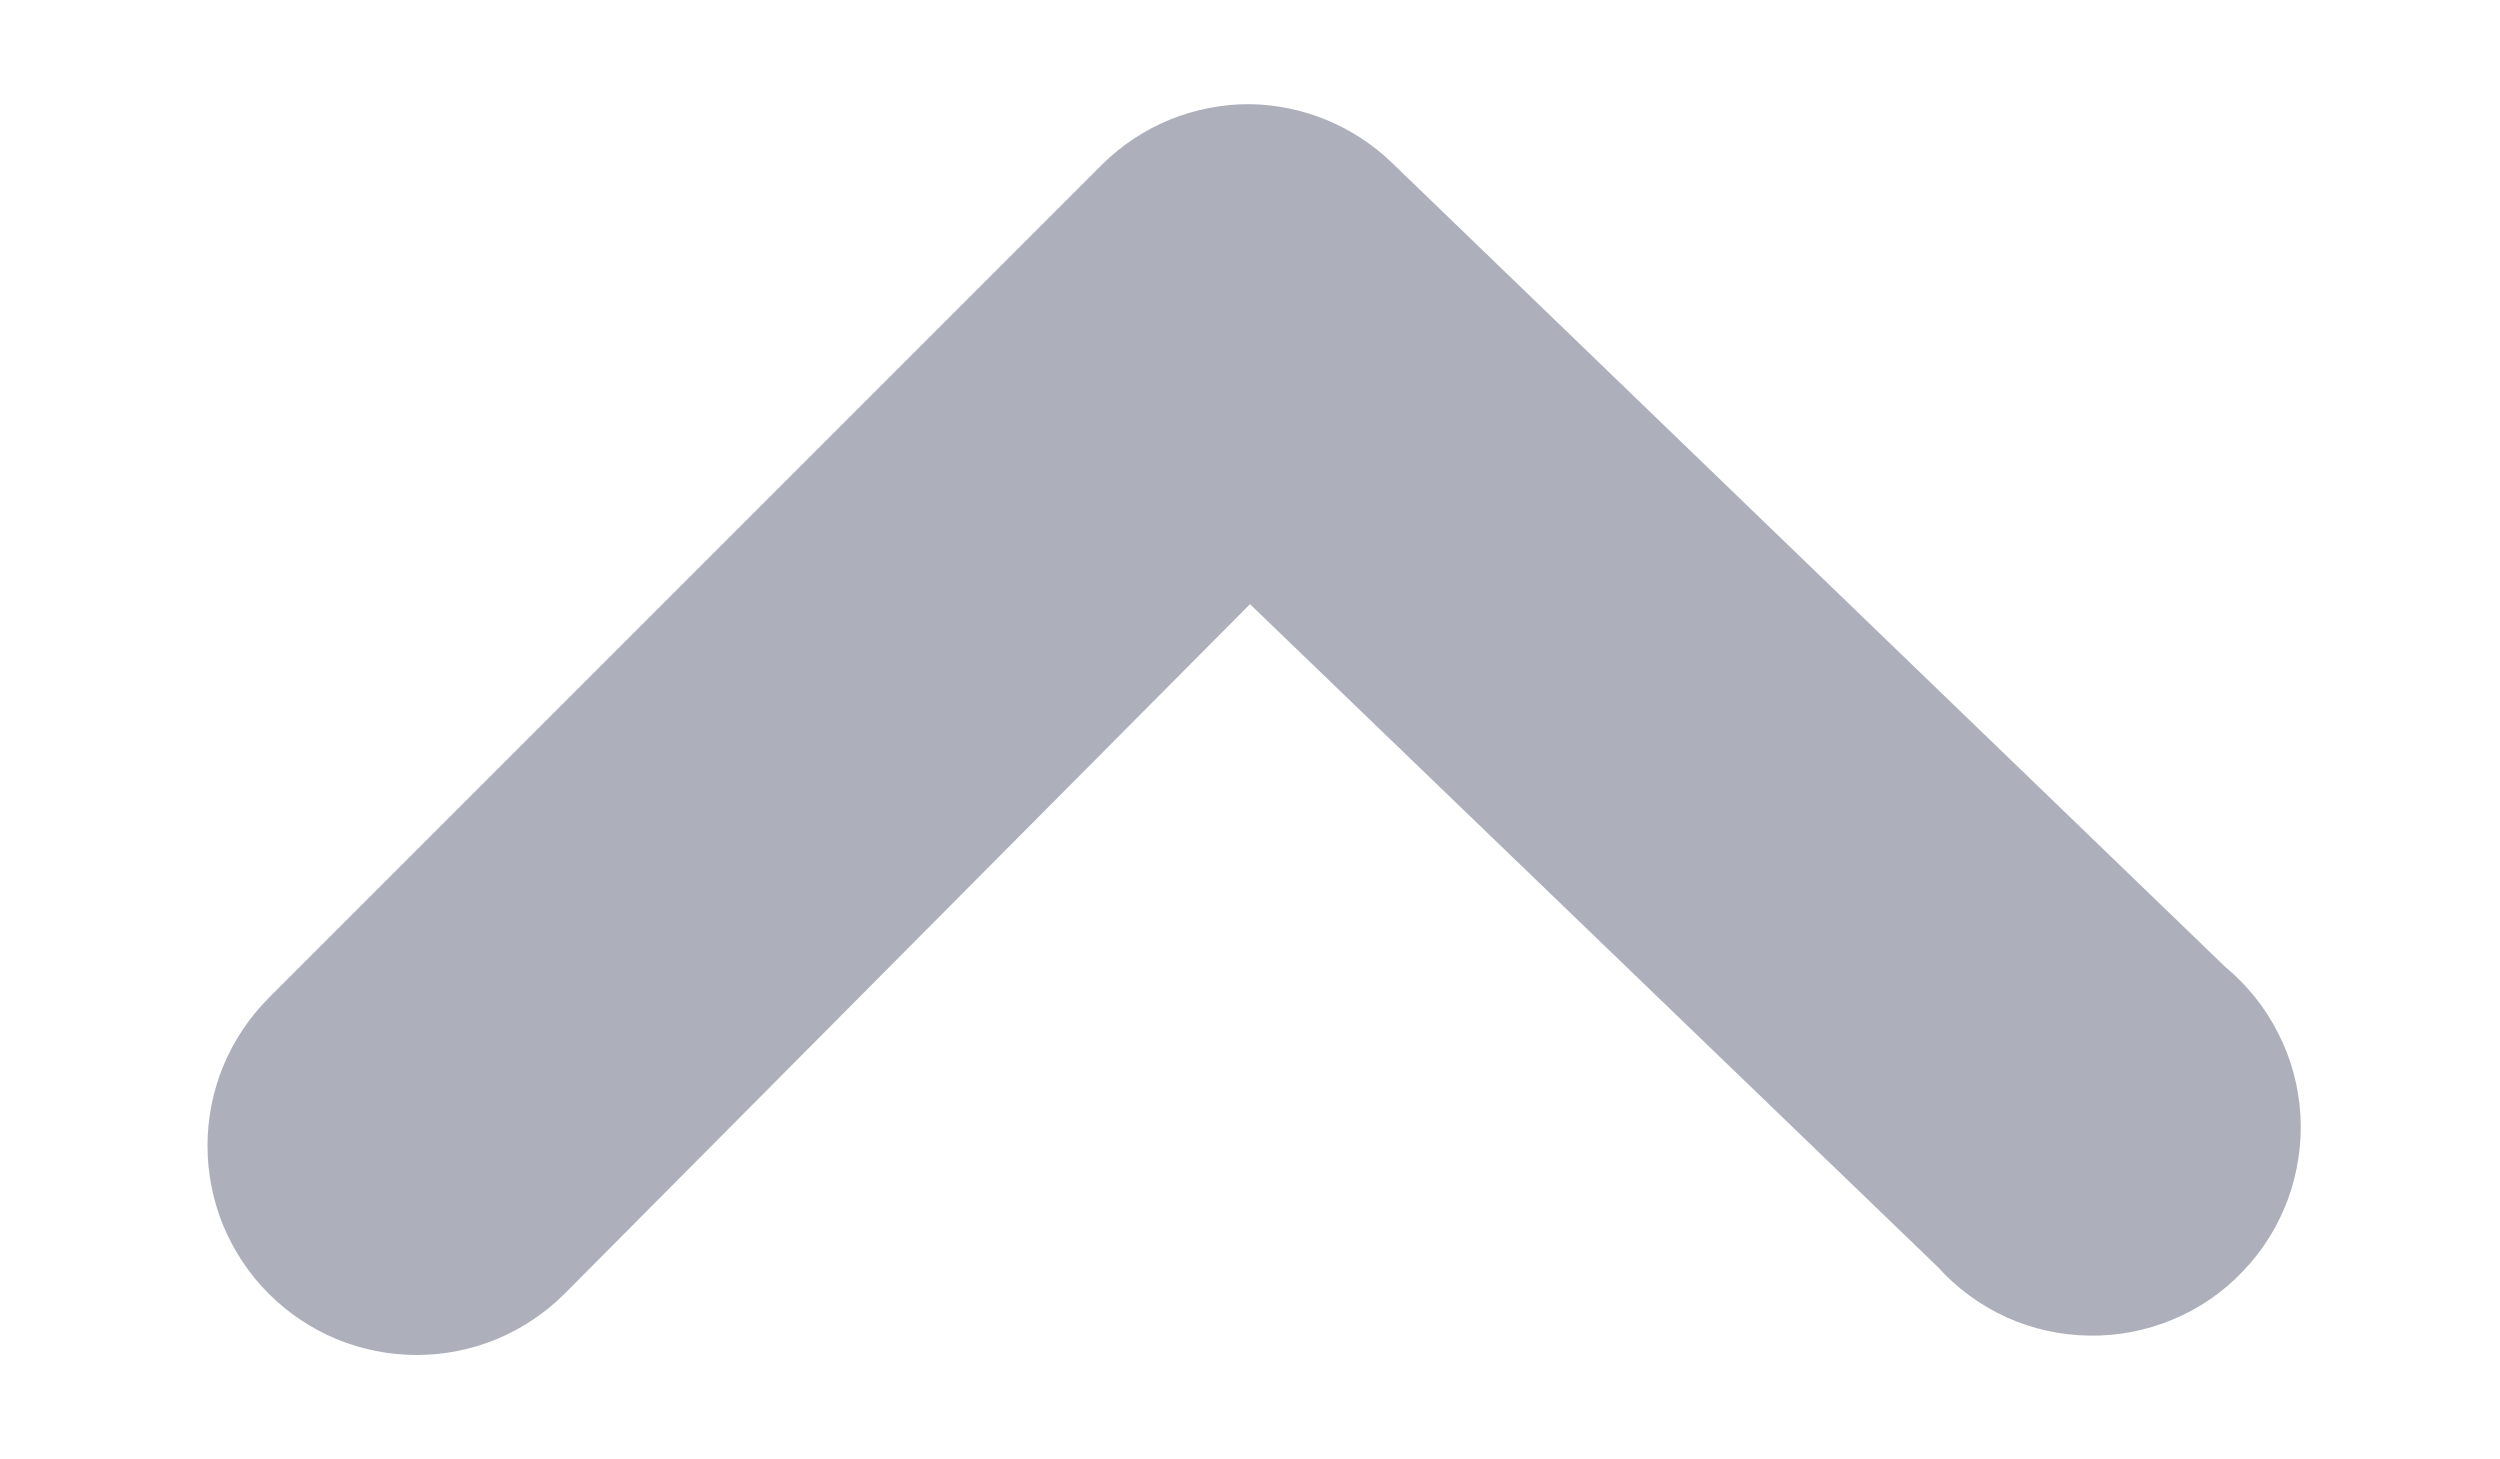
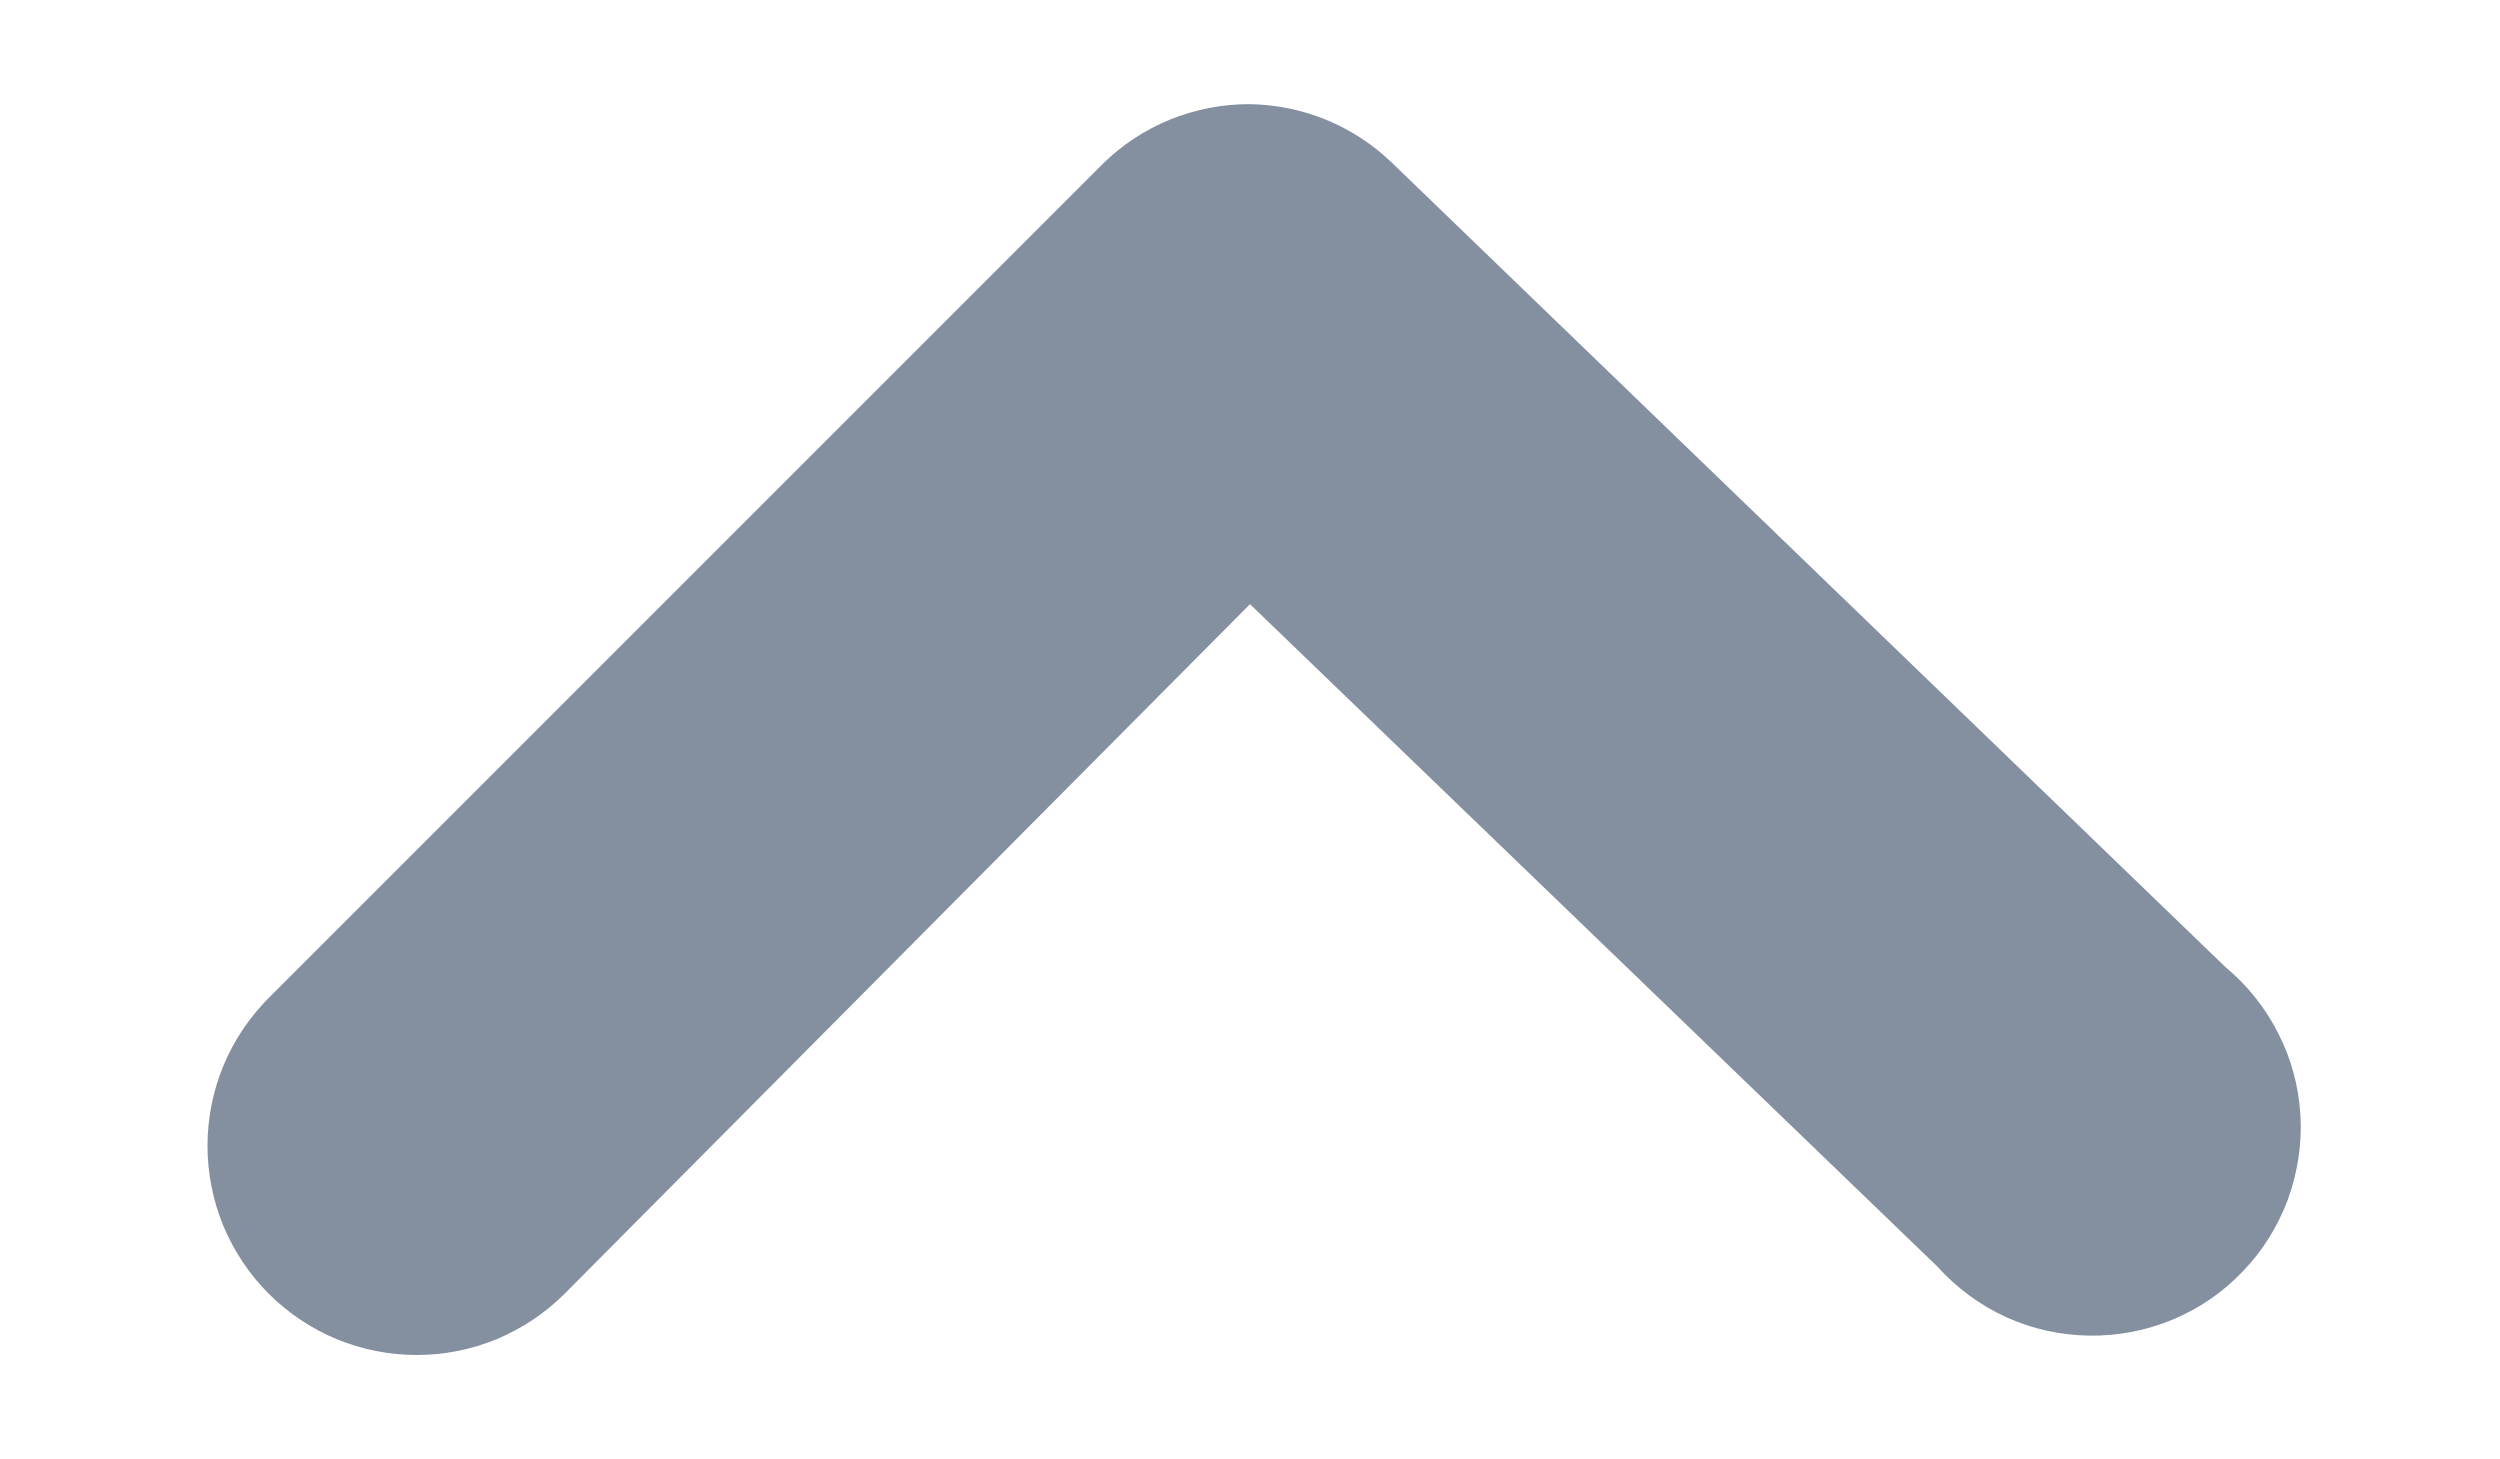
<svg xmlns="http://www.w3.org/2000/svg" width="12" height="7" viewBox="0 0 12 7" fill="none">
-   <path d="M6 0.5C5.868 0.499 5.738 0.525 5.616 0.574C5.494 0.624 5.383 0.697 5.29 0.79L1.29 4.79C1.197 4.883 1.123 4.994 1.072 5.116C1.022 5.238 0.996 5.368 0.996 5.5C0.996 5.632 1.022 5.762 1.072 5.884C1.123 6.006 1.197 6.117 1.29 6.21C1.383 6.303 1.494 6.377 1.616 6.428C1.738 6.478 1.868 6.504 2 6.504C2.132 6.504 2.262 6.478 2.384 6.428C2.506 6.377 2.617 6.303 2.71 6.21L6 2.9L9.3 6.08C9.392 6.182 9.504 6.265 9.629 6.322C9.754 6.379 9.89 6.409 10.028 6.411C10.165 6.413 10.302 6.387 10.429 6.334C10.556 6.281 10.67 6.203 10.765 6.103C10.861 6.004 10.934 5.886 10.982 5.757C11.029 5.628 11.05 5.49 11.042 5.353C11.034 5.216 10.998 5.081 10.935 4.959C10.873 4.836 10.786 4.728 10.68 4.64L6.68 0.78C6.497 0.604 6.254 0.504 6 0.5Z" fill="#ADAFBB" />
+   <path d="M6 0.5C5.868 0.499 5.738 0.525 5.616 0.574C5.494 0.624 5.383 0.697 5.29 0.79L1.29 4.79C1.197 4.883 1.123 4.994 1.072 5.116C1.022 5.238 0.996 5.368 0.996 5.5C0.996 5.632 1.022 5.762 1.072 5.884C1.123 6.006 1.197 6.117 1.29 6.21C1.383 6.303 1.494 6.377 1.616 6.428C1.738 6.478 1.868 6.504 2 6.504C2.132 6.504 2.262 6.478 2.384 6.428C2.506 6.377 2.617 6.303 2.71 6.21L6 2.9L9.3 6.08C9.392 6.182 9.504 6.265 9.629 6.322C9.754 6.379 9.89 6.409 10.028 6.411C10.165 6.413 10.302 6.387 10.429 6.334C10.556 6.281 10.67 6.203 10.765 6.103C10.861 6.004 10.934 5.886 10.982 5.757C11.029 5.628 11.05 5.49 11.042 5.353C11.034 5.216 10.998 5.081 10.935 4.959C10.873 4.836 10.786 4.728 10.68 4.64L6.68 0.78C6.497 0.604 6.254 0.504 6 0.5Z" fill="#848F9F" />
</svg>
